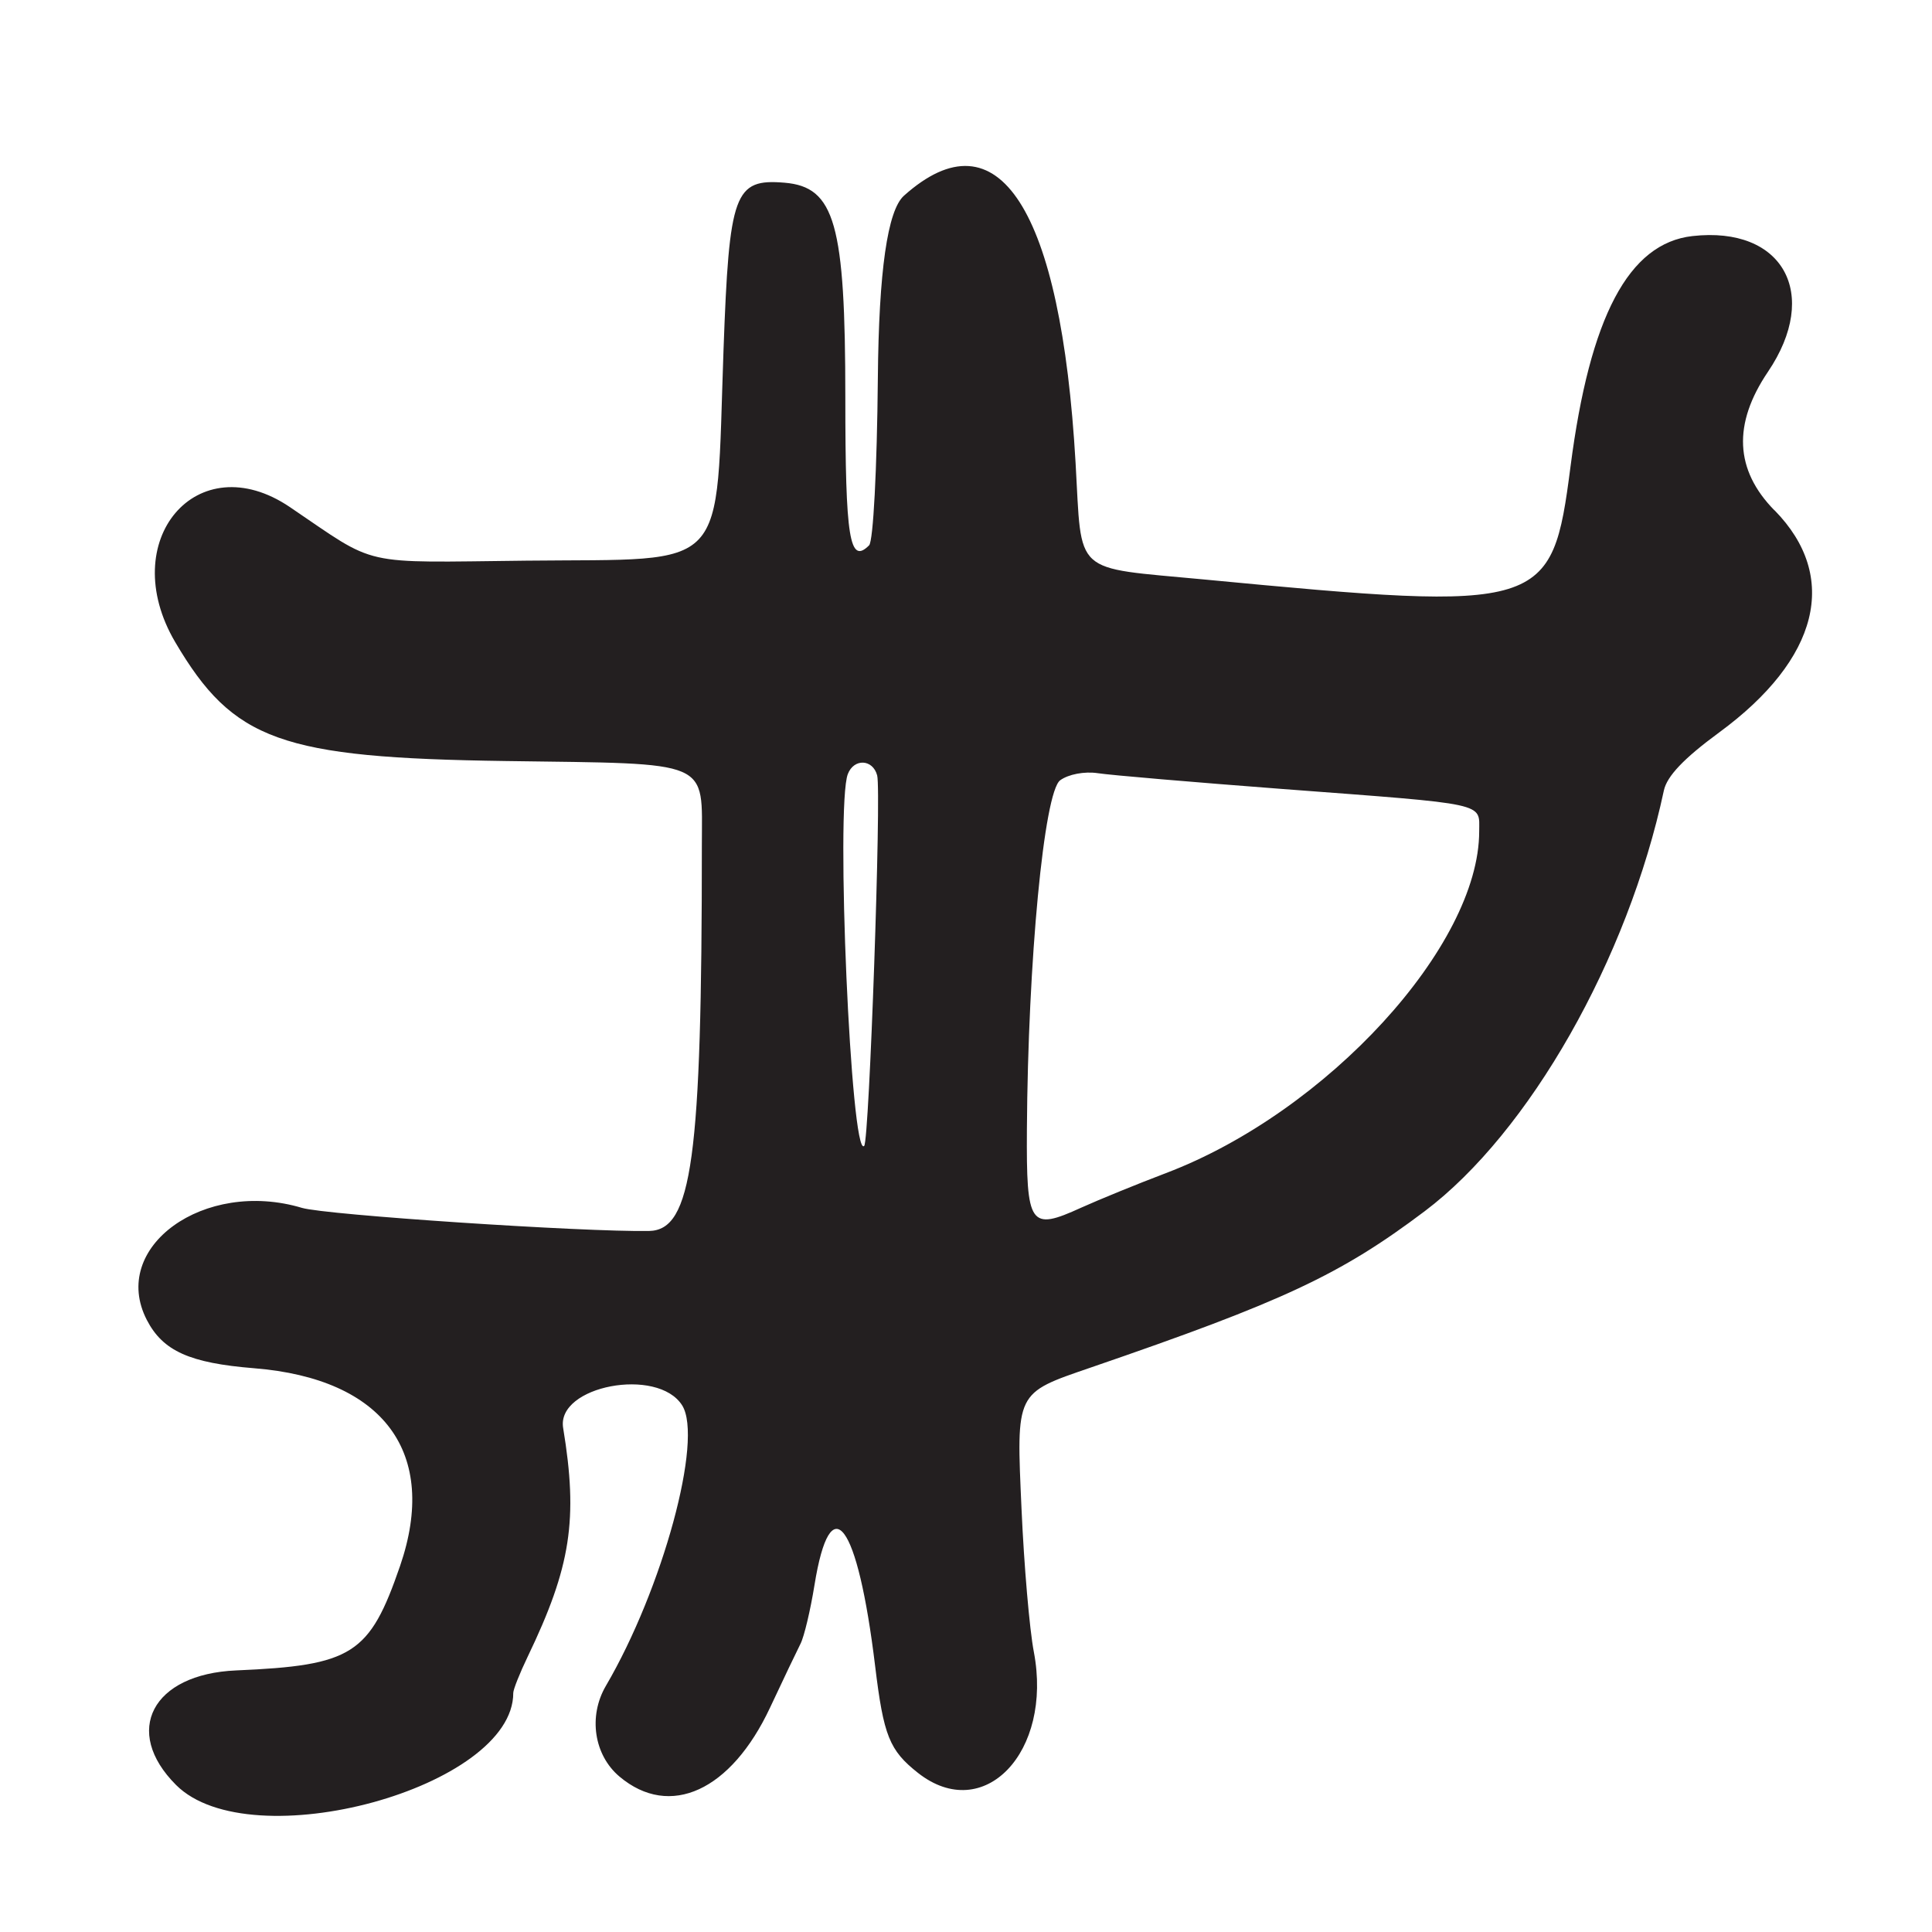
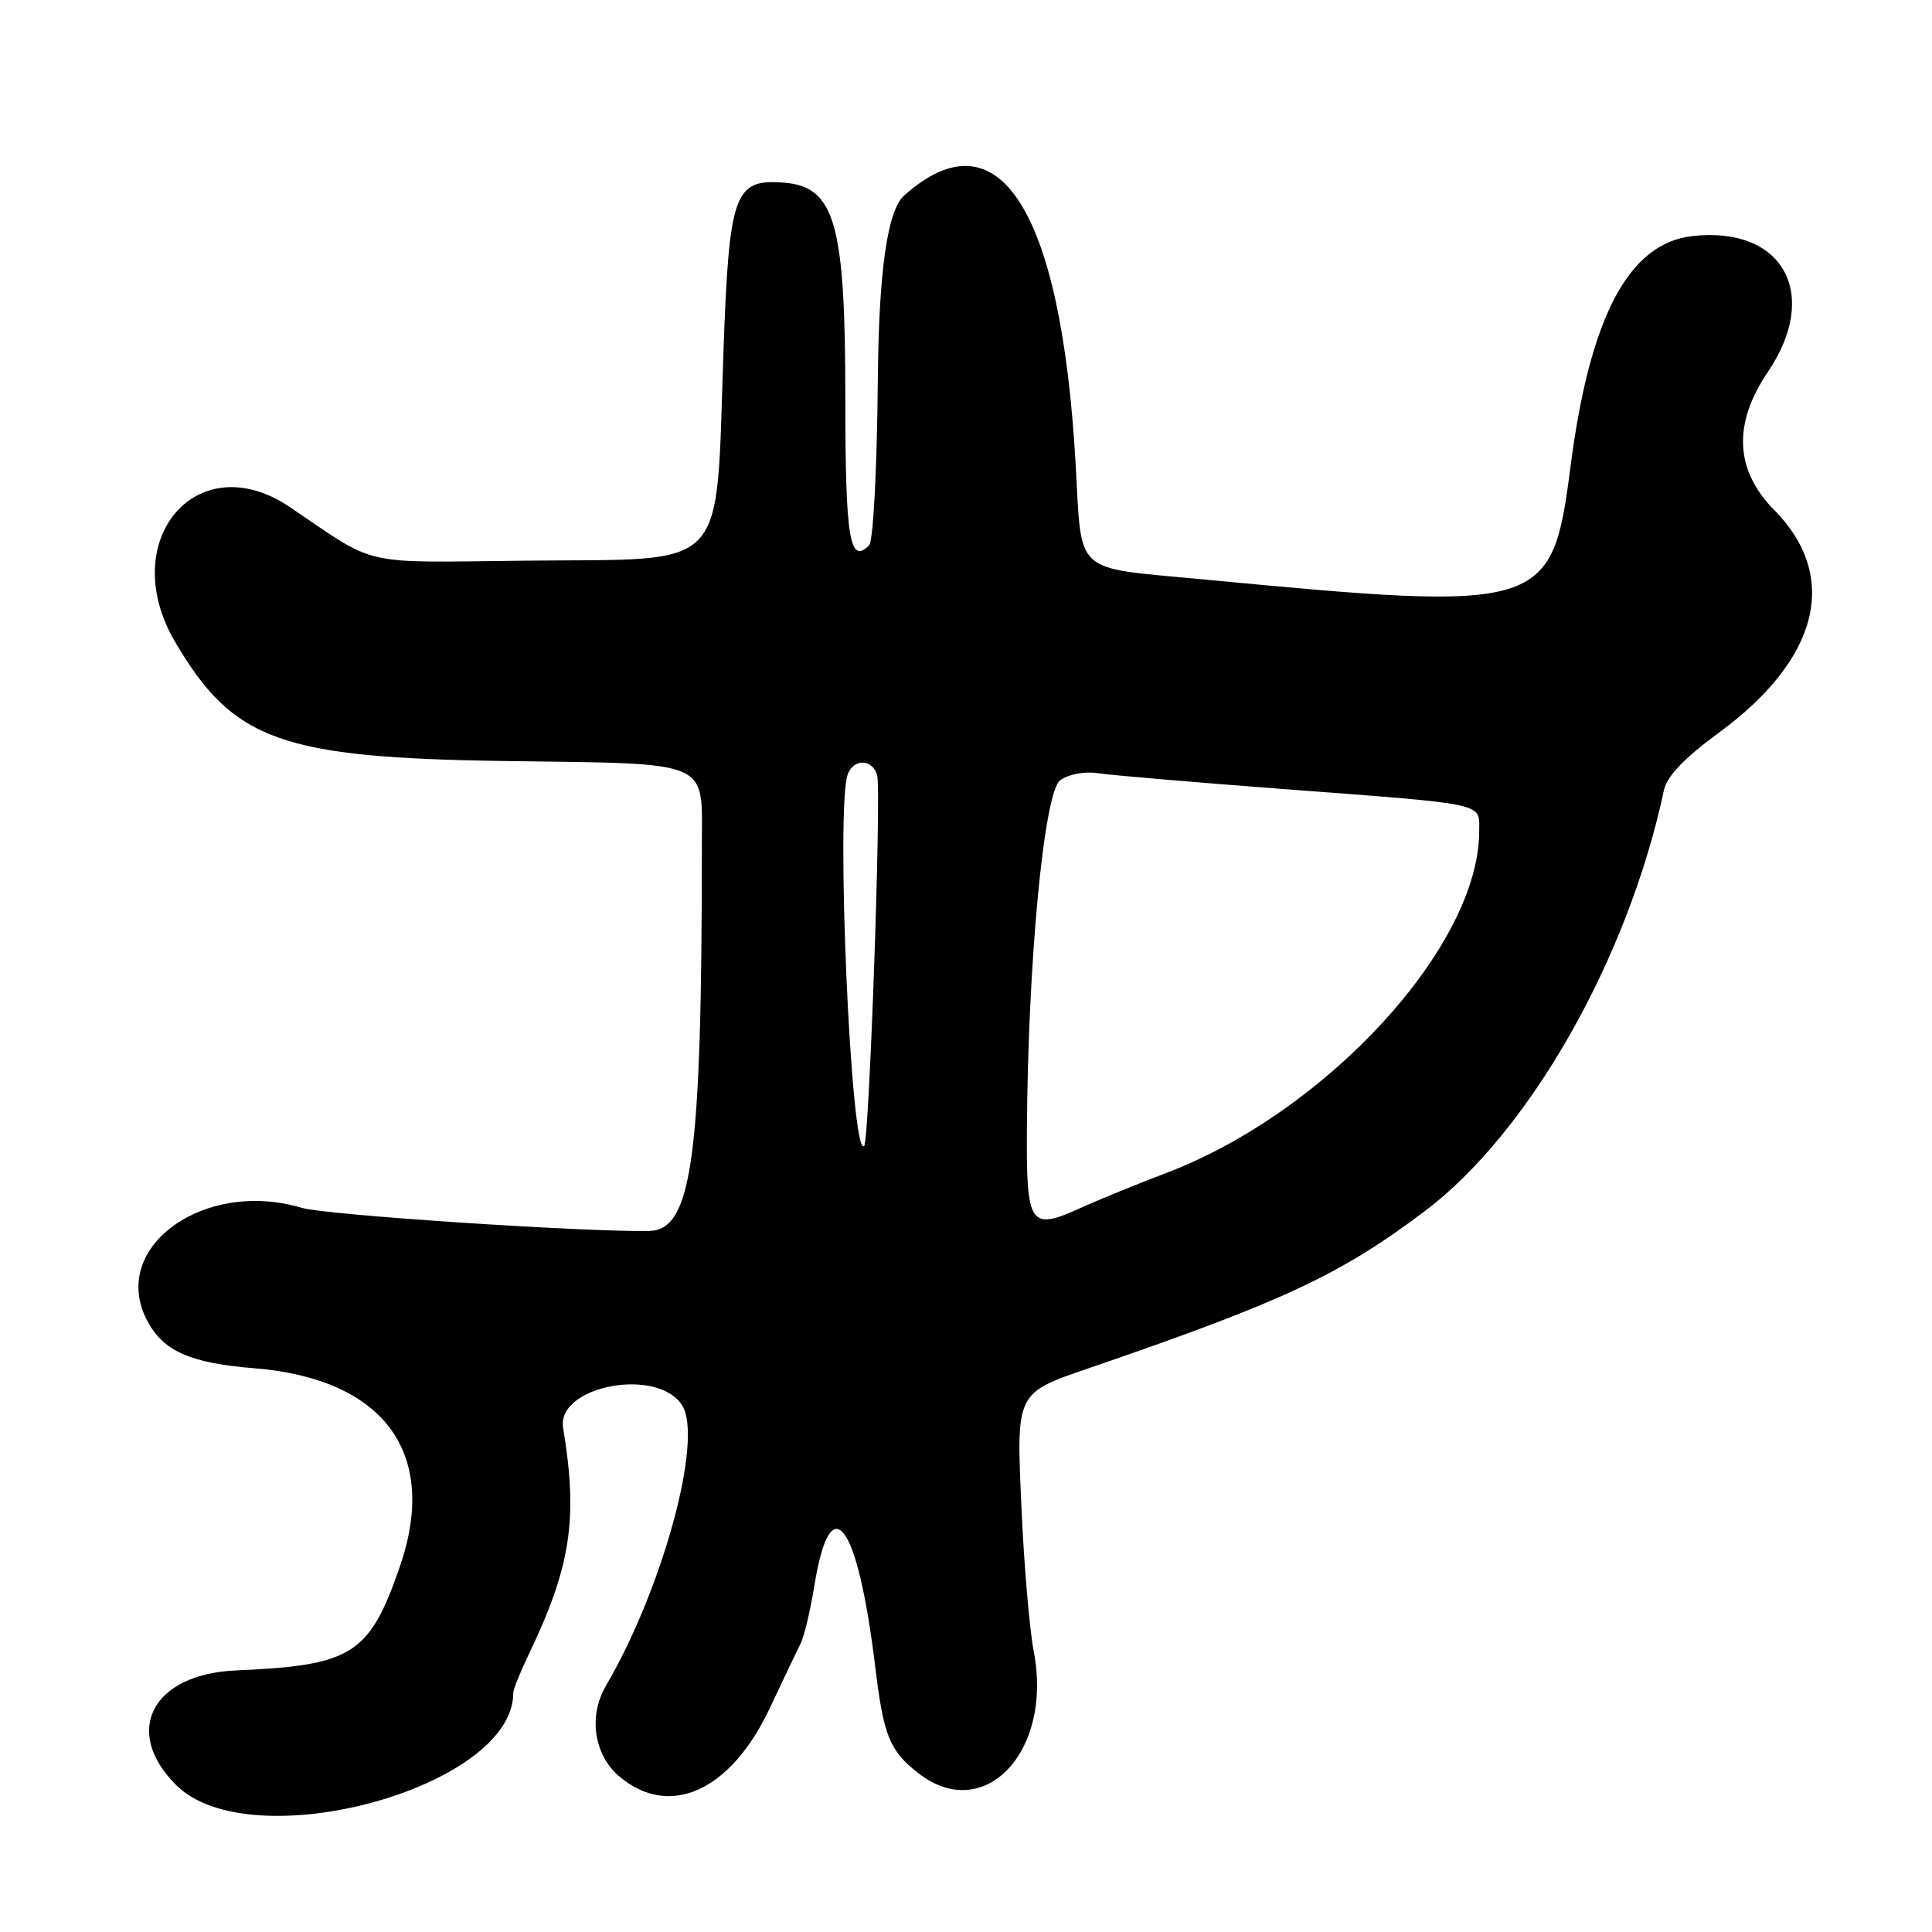
<svg xmlns="http://www.w3.org/2000/svg" id="Layer_1" data-name="Layer 1" viewBox="0 0 256 256">
-   <defs>
-     <style>
-       .cls-1 {
-         fill: #231f20;
-       }
-     </style>
-   </defs>
-   <path class="cls-1" d="M235.12,67.62c-5.25-5.35-5.53-11.44-.86-18.35,6.99-10.34,1.99-19.34-10-17.99-8.45.95-13.59,10.67-16.16,30.55-2.46,18.98-3.36,19.26-48.59,14.95-17.55-1.67-16.12-.38-16.99-15.45-1.94-33.69-10.23-46.59-22.74-35.4q-3.27,2.92-3.46,24.14c-.11,12.11-.61,21.64-1.16,22.19-2.59,2.59-3.15-.87-3.15-19.6,0-23.01-1.38-27.89-8.05-28.45-6.66-.56-7.34,1.32-8.09,22.15-1.07,29.93,1.08,27.64-26.11,27.93-22.4.24-19.54.89-31.35-7.1-12.29-8.31-23.11,4.45-15.19,17.9,7.7,13.07,13.98,15.33,43.78,15.75,27.6.39,26-.29,26,11.13,0,41.59-1.29,51.04-7,51.14-8.74.15-42.85-2.12-45.99-3.06-12.96-3.88-25.54,5.21-20.55,14.86,2.13,4.11,5.67,5.7,14.22,6.39,17.2,1.38,24.47,11.24,19.33,26.2-4.04,11.73-6.31,13.18-21.73,13.84-11.11.48-15.08,8.05-7.95,15.18,9.87,9.87,44.72.35,44.68-12.2,0-.45.86-2.62,1.92-4.82,5.72-11.9,6.69-18.17,4.69-30.29-.92-5.58,12.53-8.13,15.77-2.99,2.82,4.48-2.58,24.32-10.11,37.17-2.35,4.02-1.58,9.17,1.81,12.02,6.67,5.61,14.78,1.89,19.95-9.15,1.74-3.72,3.56-7.52,4.03-8.45.48-.93,1.31-4.42,1.85-7.76,2.13-13.21,5.72-8.42,8.04,10.71,1.12,9.26,1.89,11.17,5.68,14.16,8.71,6.85,17.88-2.74,15.35-16.03-.57-2.96-1.3-11.46-1.63-18.89-.7-15.66-.85-15.35,9.16-18.79,25.54-8.77,33.07-12.29,44.25-20.71,13.86-10.44,26.93-33.41,31.7-55.75.41-1.91,2.66-4.27,7.32-7.69,13.26-9.73,15.98-20.64,7.35-29.44ZM114.5,151.84c-1.74,1.74-3.79-45.02-2.16-49.27.81-2.11,3.32-1.99,3.89.18.57,2.2-1.05,48.41-1.72,49.09ZM196,110.16c0,15.17-20.18,37.19-41.5,45.28-3.85,1.46-8.9,3.53-11.23,4.58-6.82,3.11-7.28,2.45-7.2-10.38.14-22.31,2.27-44.69,4.41-46.25,1.1-.8,3.22-1.2,4.97-.94,1.68.26,12.72,1.2,24.55,2.1,27.4,2.07,26,1.77,26,5.61Z" />
+   <path d="M235.12,67.62c-5.25-5.35-5.53-11.44-.86-18.35,6.99-10.34,1.99-19.34-10-17.99-8.45.95-13.59,10.67-16.16,30.55-2.46,18.98-3.36,19.26-48.59,14.95-17.55-1.67-16.12-.38-16.99-15.45-1.94-33.69-10.23-46.59-22.74-35.4q-3.27,2.92-3.46,24.14c-.11,12.11-.61,21.64-1.16,22.19-2.59,2.59-3.15-.87-3.15-19.6,0-23.01-1.38-27.89-8.05-28.45-6.66-.56-7.34,1.32-8.09,22.15-1.07,29.93,1.08,27.64-26.11,27.93-22.4.24-19.54.89-31.35-7.1-12.29-8.31-23.11,4.45-15.19,17.9,7.7,13.07,13.98,15.33,43.78,15.75,27.6.39,26-.29,26,11.13,0,41.59-1.29,51.04-7,51.14-8.74.15-42.85-2.12-45.99-3.06-12.96-3.88-25.54,5.21-20.55,14.86,2.13,4.11,5.67,5.7,14.22,6.39,17.2,1.38,24.47,11.24,19.33,26.2-4.04,11.73-6.31,13.18-21.73,13.84-11.11.48-15.08,8.05-7.95,15.18,9.87,9.87,44.72.35,44.68-12.2,0-.45.86-2.62,1.92-4.82,5.72-11.9,6.69-18.17,4.69-30.29-.92-5.58,12.53-8.13,15.77-2.99,2.82,4.48-2.58,24.32-10.11,37.17-2.35,4.02-1.58,9.17,1.81,12.02,6.67,5.61,14.78,1.89,19.95-9.15,1.74-3.72,3.56-7.52,4.03-8.45.48-.93,1.31-4.42,1.85-7.76,2.13-13.21,5.72-8.42,8.04,10.71,1.12,9.26,1.89,11.17,5.68,14.16,8.71,6.85,17.88-2.74,15.35-16.03-.57-2.96-1.3-11.46-1.63-18.89-.7-15.66-.85-15.35,9.16-18.79,25.54-8.77,33.07-12.29,44.25-20.71,13.86-10.44,26.93-33.41,31.7-55.75.41-1.91,2.66-4.27,7.32-7.69,13.26-9.73,15.98-20.64,7.35-29.44ZM114.5,151.84c-1.74,1.74-3.79-45.02-2.16-49.27.81-2.11,3.32-1.99,3.89.18.57,2.2-1.05,48.41-1.72,49.09ZM196,110.16c0,15.17-20.18,37.19-41.5,45.28-3.85,1.46-8.9,3.53-11.23,4.58-6.82,3.11-7.28,2.45-7.2-10.38.14-22.31,2.27-44.69,4.41-46.25,1.1-.8,3.22-1.2,4.97-.94,1.68.26,12.72,1.2,24.55,2.1,27.4,2.07,26,1.77,26,5.61Z" />
</svg>
